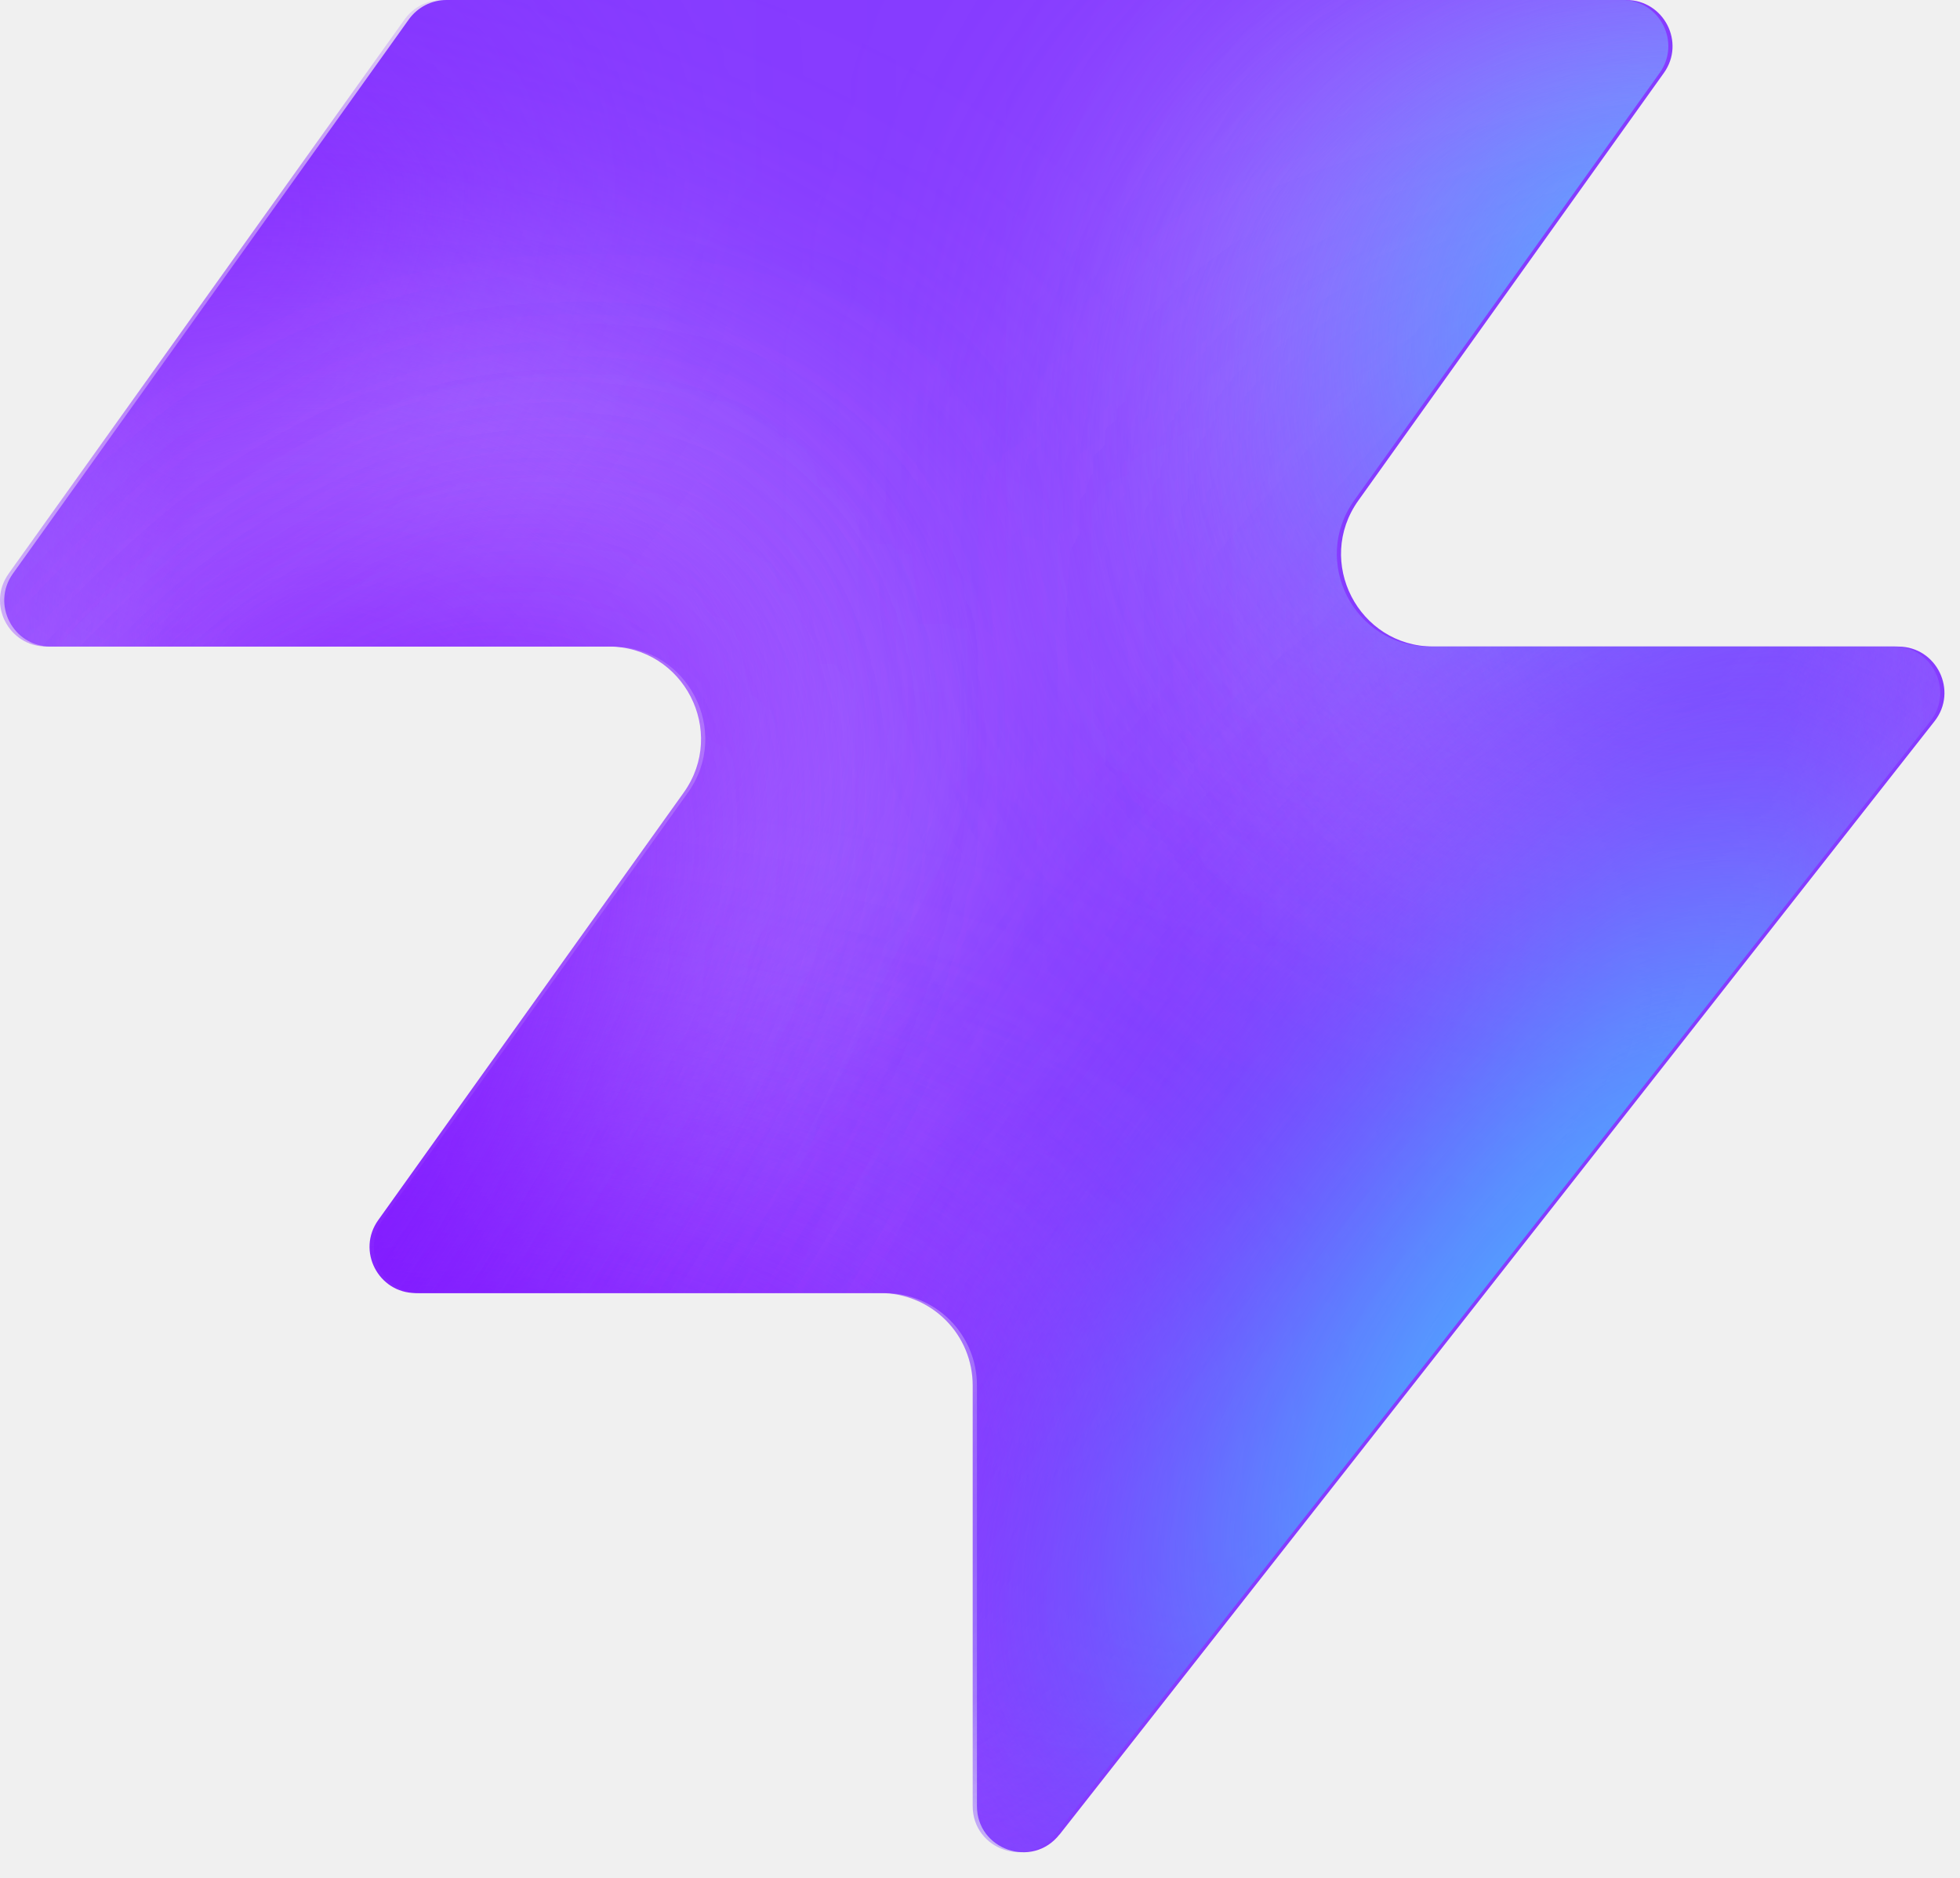
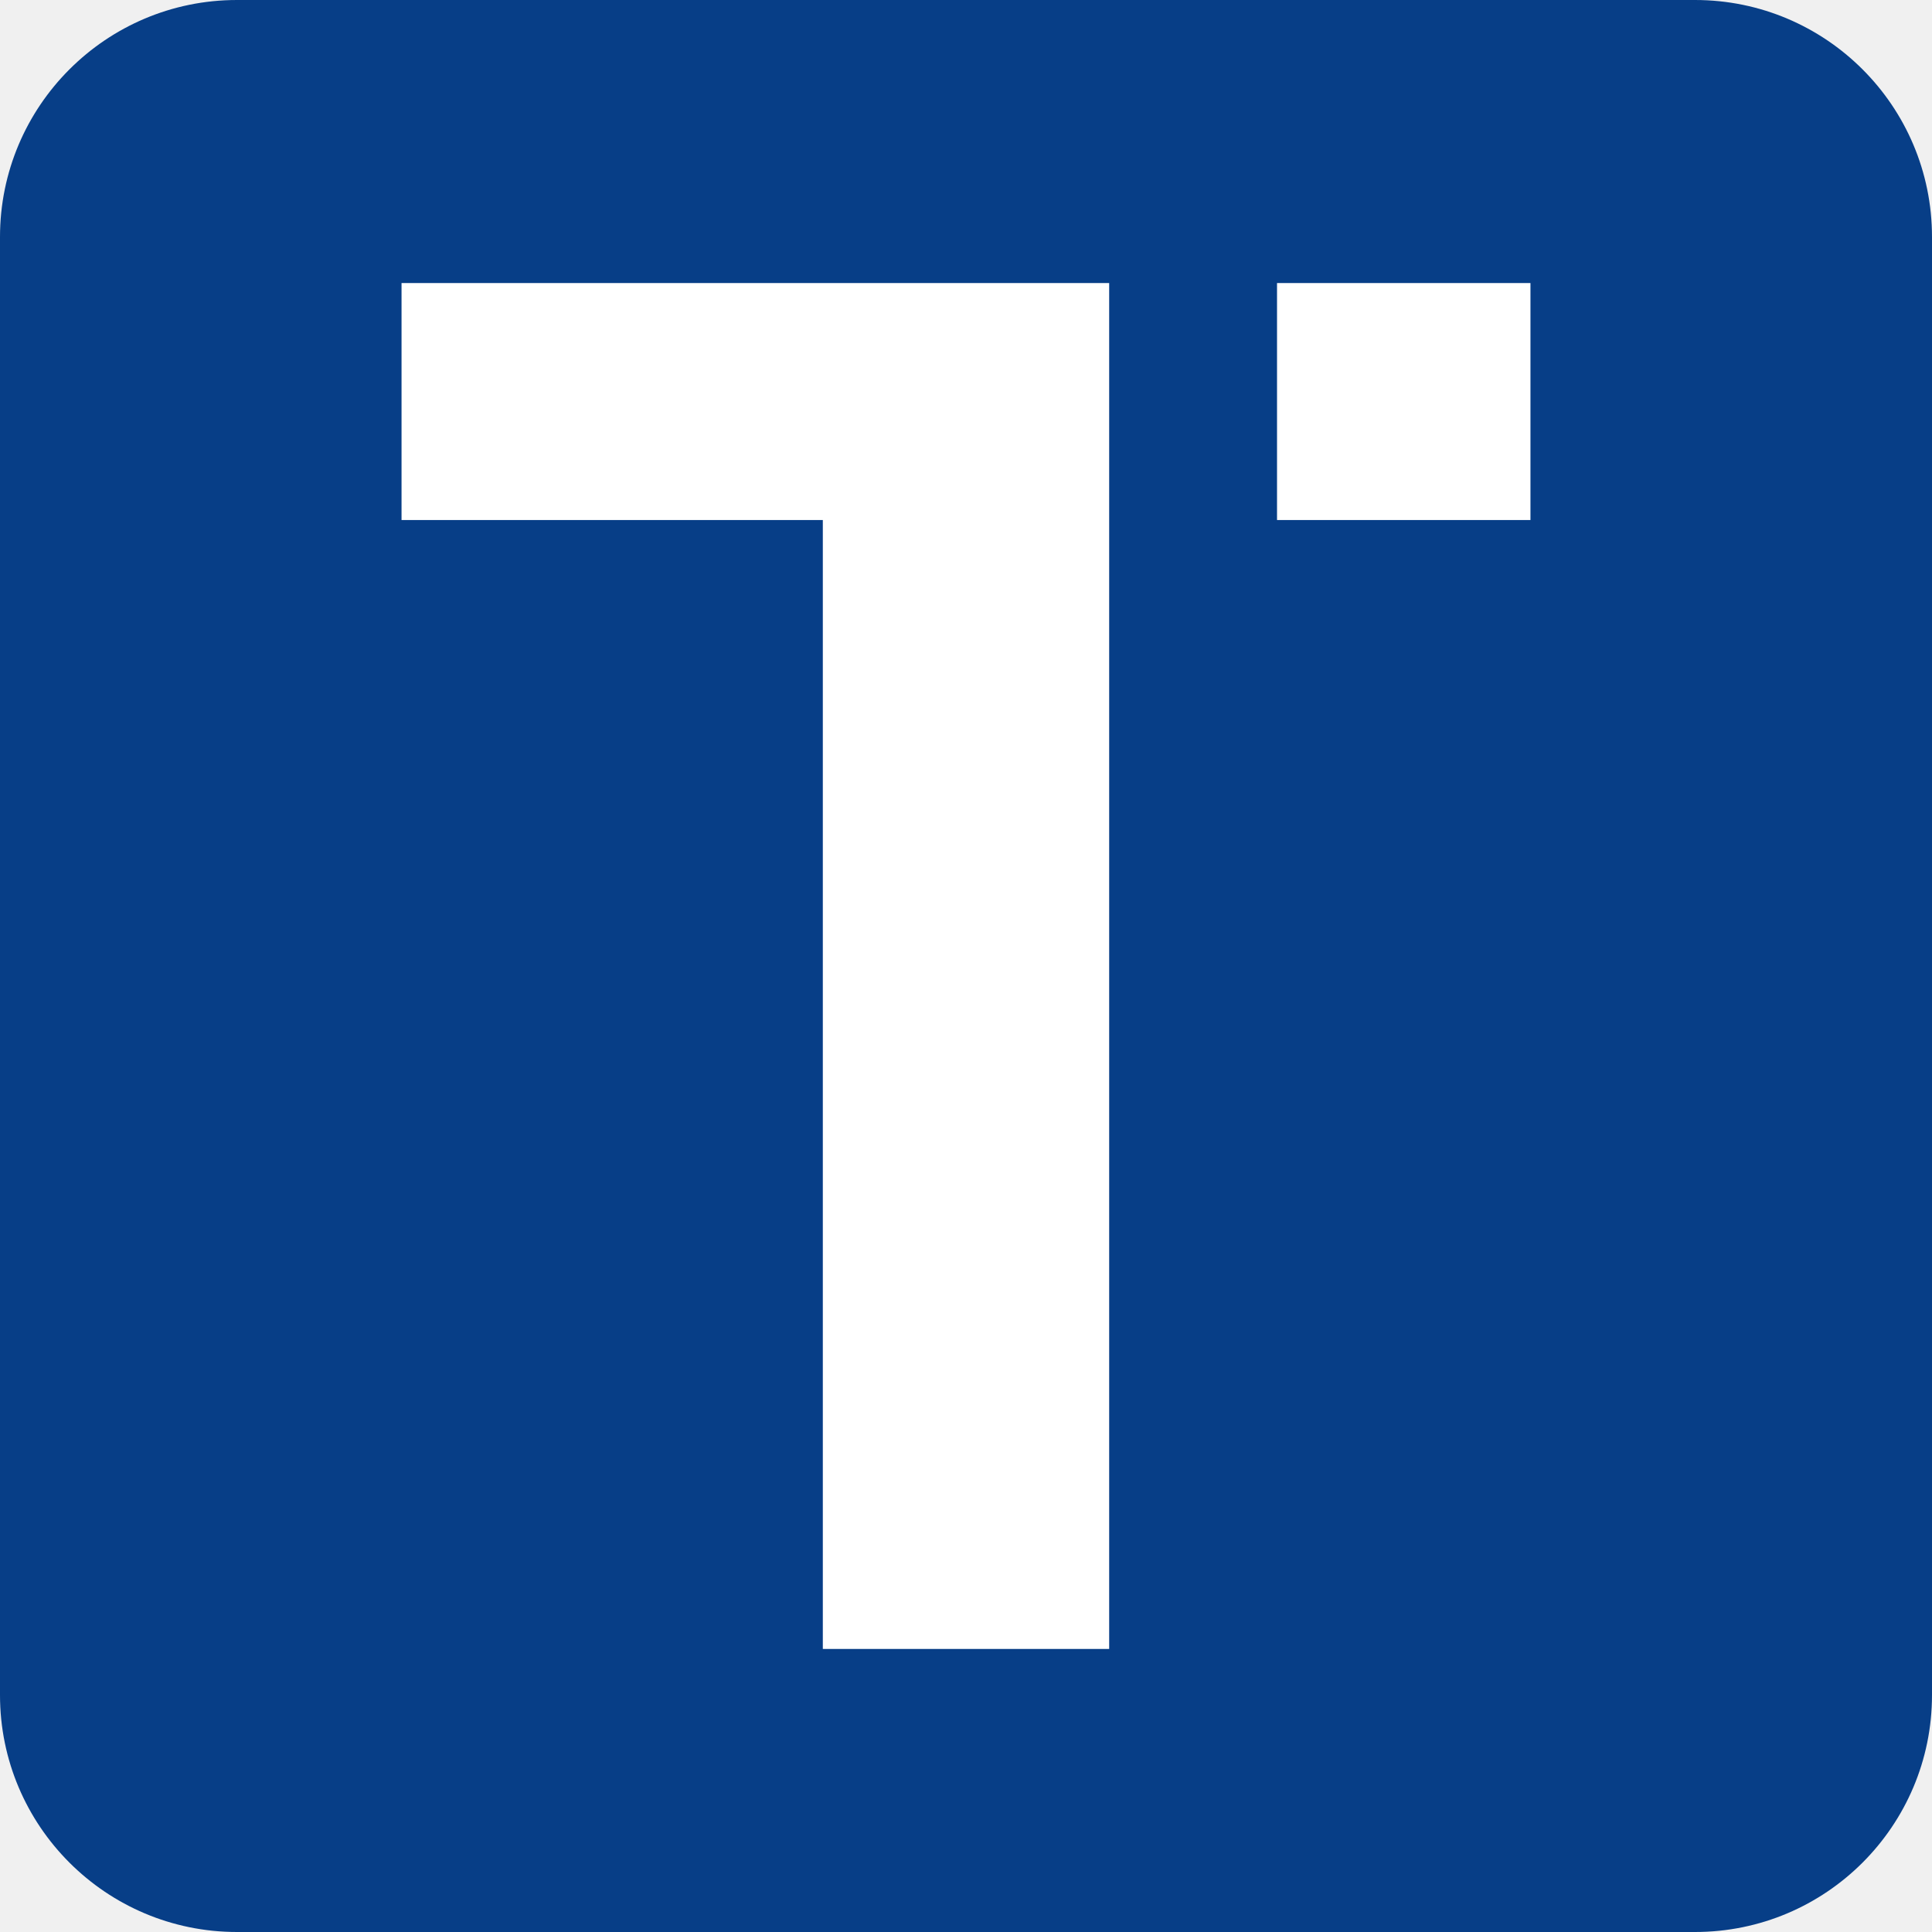
- <svg xmlns="http://www.w3.org/2000/svg" width="48" height="46" fill="none" viewBox="0 0 48 46">
-   <path fill="#863bff" d="M25.946 44.938c-.664.845-2.021.375-2.021-.698V33.937a2.26 2.26 0 0 0-2.262-2.262H10.287c-.92 0-1.456-1.04-.92-1.788l7.48-10.471c1.07-1.497 0-3.578-1.842-3.578H1.237c-.92 0-1.456-1.04-.92-1.788L10.013.474c.214-.297.556-.474.92-.474h28.894c.92 0 1.456 1.04.92 1.788l-7.48 10.471c-1.07 1.498 0 3.579 1.842 3.579h11.377c.943 0 1.473 1.088.89 1.83L25.947 44.94z" style="fill:#863bff;fill:color(display-p3 .525 .23 1);fill-opacity:1" />
-   <mask id="a" width="48" height="46" x="0" y="0" maskUnits="userSpaceOnUse" style="mask-type:alpha">
-     <path fill="#000" d="M25.842 44.938c-.664.844-2.021.375-2.021-.698V33.937a2.26 2.26 0 0 0-2.262-2.262H10.183c-.92 0-1.456-1.04-.92-1.788l7.48-10.471c1.07-1.498 0-3.579-1.842-3.579H1.133c-.92 0-1.456-1.04-.92-1.787L9.91.473c.214-.297.556-.474.92-.474h28.894c.92 0 1.456 1.04.92 1.788l-7.48 10.471c-1.07 1.498 0 3.578 1.842 3.578h11.377c.943 0 1.473 1.088.89 1.832L25.843 44.94z" style="fill:#000;fill-opacity:1" />
-   </mask>
-   <g mask="url(#a)">
-     <g filter="url(#b)">
-       <ellipse cx="5.508" cy="14.704" fill="#ede6ff" rx="5.508" ry="14.704" style="fill:#ede6ff;fill:color(display-p3 .927 .903 1);fill-opacity:1" transform="matrix(.00324 1 1 -.00324 -4.47 31.516)" />
-     </g>
-     <g filter="url(#c)">
-       <ellipse cx="10.399" cy="29.851" fill="#ede6ff" rx="10.399" ry="29.851" style="fill:#ede6ff;fill:color(display-p3 .927 .903 1);fill-opacity:1" transform="matrix(.00324 1 1 -.00324 -39.328 7.883)" />
-     </g>
-     <g filter="url(#d)">
-       <ellipse cx="5.508" cy="30.487" fill="#7e14ff" rx="5.508" ry="30.487" style="fill:#7e14ff;fill:color(display-p3 .492 .077 1);fill-opacity:1" transform="rotate(89.814 -25.913 -14.639)scale(1 -1)" />
-     </g>
-     <g filter="url(#e)">
-       <ellipse cx="5.508" cy="30.599" fill="#7e14ff" rx="5.508" ry="30.599" style="fill:#7e14ff;fill:color(display-p3 .492 .077 1);fill-opacity:1" transform="rotate(89.814 -32.644 -3.334)scale(1 -1)" />
-     </g>
-     <g filter="url(#f)">
-       <ellipse cx="5.508" cy="30.599" fill="#7e14ff" rx="5.508" ry="30.599" style="fill:#7e14ff;fill:color(display-p3 .492 .077 1);fill-opacity:1" transform="matrix(.00324 1 1 -.00324 -34.34 30.47)" />
-     </g>
-     <g filter="url(#g)">
-       <ellipse cx="14.072" cy="22.078" fill="#ede6ff" rx="14.072" ry="22.078" style="fill:#ede6ff;fill:color(display-p3 .927 .903 1);fill-opacity:1" transform="rotate(93.35 24.506 48.493)scale(-1 1)" />
-     </g>
-     <g filter="url(#h)">
-       <ellipse cx="3.47" cy="21.501" fill="#7e14ff" rx="3.47" ry="21.501" style="fill:#7e14ff;fill:color(display-p3 .492 .077 1);fill-opacity:1" transform="rotate(89.009 28.708 47.59)scale(-1 1)" />
-     </g>
-     <g filter="url(#i)">
-       <ellipse cx="3.47" cy="21.501" fill="#7e14ff" rx="3.47" ry="21.501" style="fill:#7e14ff;fill:color(display-p3 .492 .077 1);fill-opacity:1" transform="rotate(89.009 28.708 47.59)scale(-1 1)" />
-     </g>
-     <g filter="url(#j)">
-       <ellipse cx=".387" cy="8.972" fill="#7e14ff" rx="4.407" ry="29.108" style="fill:#7e14ff;fill:color(display-p3 .492 .077 1);fill-opacity:1" transform="rotate(39.51 .387 8.972)" />
-     </g>
-     <g filter="url(#k)">
-       <ellipse cx="47.523" cy="-6.092" fill="#7e14ff" rx="4.407" ry="29.108" style="fill:#7e14ff;fill:color(display-p3 .492 .077 1);fill-opacity:1" transform="rotate(37.892 47.523 -6.092)" />
-     </g>
-     <g filter="url(#l)">
-       <ellipse cx="41.412" cy="6.333" fill="#47bfff" rx="5.971" ry="9.665" style="fill:#47bfff;fill:color(display-p3 .28 .748 1);fill-opacity:1" transform="rotate(37.892 41.412 6.333)" />
-     </g>
-     <g filter="url(#m)">
-       <ellipse cx="-1.879" cy="38.332" fill="#7e14ff" rx="4.407" ry="29.108" style="fill:#7e14ff;fill:color(display-p3 .492 .077 1);fill-opacity:1" transform="rotate(37.892 -1.88 38.332)" />
-     </g>
-     <g filter="url(#n)">
-       <ellipse cx="-1.879" cy="38.332" fill="#7e14ff" rx="4.407" ry="29.108" style="fill:#7e14ff;fill:color(display-p3 .492 .077 1);fill-opacity:1" transform="rotate(37.892 -1.88 38.332)" />
-     </g>
-     <g filter="url(#o)">
-       <ellipse cx="35.651" cy="29.907" fill="#7e14ff" rx="4.407" ry="29.108" style="fill:#7e14ff;fill:color(display-p3 .492 .077 1);fill-opacity:1" transform="rotate(37.892 35.651 29.907)" />
-     </g>
-     <g filter="url(#p)">
-       <ellipse cx="38.418" cy="32.4" fill="#47bfff" rx="5.971" ry="15.297" style="fill:#47bfff;fill:color(display-p3 .28 .748 1);fill-opacity:1" transform="rotate(37.892 38.418 32.4)" />
-     </g>
-   </g>
-   <defs>
-     <filter id="b" width="60.045" height="41.654" x="-19.77" y="16.149" color-interpolation-filters="sRGB" filterUnits="userSpaceOnUse">
-       <feFlood flood-opacity="0" result="BackgroundImageFix" />
-       <feBlend in="SourceGraphic" in2="BackgroundImageFix" result="shape" />
-       <feGaussianBlur result="effect1_foregroundBlur_2002_17158" stdDeviation="7.659" />
-     </filter>
-     <filter id="c" width="90.34" height="51.437" x="-54.613" y="-7.533" color-interpolation-filters="sRGB" filterUnits="userSpaceOnUse">
-       <feFlood flood-opacity="0" result="BackgroundImageFix" />
-       <feBlend in="SourceGraphic" in2="BackgroundImageFix" result="shape" />
-       <feGaussianBlur result="effect1_foregroundBlur_2002_17158" stdDeviation="7.659" />
-     </filter>
-     <filter id="d" width="79.355" height="29.4" x="-49.64" y="2.03" color-interpolation-filters="sRGB" filterUnits="userSpaceOnUse">
-       <feFlood flood-opacity="0" result="BackgroundImageFix" />
-       <feBlend in="SourceGraphic" in2="BackgroundImageFix" result="shape" />
-       <feGaussianBlur result="effect1_foregroundBlur_2002_17158" stdDeviation="4.596" />
-     </filter>
-     <filter id="e" width="79.579" height="29.4" x="-45.045" y="20.029" color-interpolation-filters="sRGB" filterUnits="userSpaceOnUse">
-       <feFlood flood-opacity="0" result="BackgroundImageFix" />
-       <feBlend in="SourceGraphic" in2="BackgroundImageFix" result="shape" />
-       <feGaussianBlur result="effect1_foregroundBlur_2002_17158" stdDeviation="4.596" />
-     </filter>
-     <filter id="f" width="79.579" height="29.4" x="-43.513" y="21.178" color-interpolation-filters="sRGB" filterUnits="userSpaceOnUse">
-       <feFlood flood-opacity="0" result="BackgroundImageFix" />
-       <feBlend in="SourceGraphic" in2="BackgroundImageFix" result="shape" />
-       <feGaussianBlur result="effect1_foregroundBlur_2002_17158" stdDeviation="4.596" />
-     </filter>
-     <filter id="g" width="74.749" height="58.852" x="15.756" y="-17.901" color-interpolation-filters="sRGB" filterUnits="userSpaceOnUse">
-       <feFlood flood-opacity="0" result="BackgroundImageFix" />
-       <feBlend in="SourceGraphic" in2="BackgroundImageFix" result="shape" />
-       <feGaussianBlur result="effect1_foregroundBlur_2002_17158" stdDeviation="7.659" />
-     </filter>
-     <filter id="h" width="61.377" height="25.362" x="23.548" y="2.284" color-interpolation-filters="sRGB" filterUnits="userSpaceOnUse">
-       <feFlood flood-opacity="0" result="BackgroundImageFix" />
-       <feBlend in="SourceGraphic" in2="BackgroundImageFix" result="shape" />
-       <feGaussianBlur result="effect1_foregroundBlur_2002_17158" stdDeviation="4.596" />
-     </filter>
-     <filter id="i" width="61.377" height="25.362" x="23.548" y="2.284" color-interpolation-filters="sRGB" filterUnits="userSpaceOnUse">
-       <feFlood flood-opacity="0" result="BackgroundImageFix" />
-       <feBlend in="SourceGraphic" in2="BackgroundImageFix" result="shape" />
-       <feGaussianBlur result="effect1_foregroundBlur_2002_17158" stdDeviation="4.596" />
-     </filter>
-     <filter id="j" width="56.045" height="63.649" x="-27.636" y="-22.853" color-interpolation-filters="sRGB" filterUnits="userSpaceOnUse">
-       <feFlood flood-opacity="0" result="BackgroundImageFix" />
-       <feBlend in="SourceGraphic" in2="BackgroundImageFix" result="shape" />
-       <feGaussianBlur result="effect1_foregroundBlur_2002_17158" stdDeviation="4.596" />
-     </filter>
-     <filter id="k" width="54.814" height="64.646" x="20.116" y="-38.415" color-interpolation-filters="sRGB" filterUnits="userSpaceOnUse">
-       <feFlood flood-opacity="0" result="BackgroundImageFix" />
-       <feBlend in="SourceGraphic" in2="BackgroundImageFix" result="shape" />
-       <feGaussianBlur result="effect1_foregroundBlur_2002_17158" stdDeviation="4.596" />
-     </filter>
-     <filter id="l" width="33.541" height="35.313" x="24.641" y="-11.323" color-interpolation-filters="sRGB" filterUnits="userSpaceOnUse">
-       <feFlood flood-opacity="0" result="BackgroundImageFix" />
-       <feBlend in="SourceGraphic" in2="BackgroundImageFix" result="shape" />
-       <feGaussianBlur result="effect1_foregroundBlur_2002_17158" stdDeviation="4.596" />
-     </filter>
-     <filter id="m" width="54.814" height="64.646" x="-29.286" y="6.009" color-interpolation-filters="sRGB" filterUnits="userSpaceOnUse">
-       <feFlood flood-opacity="0" result="BackgroundImageFix" />
-       <feBlend in="SourceGraphic" in2="BackgroundImageFix" result="shape" />
-       <feGaussianBlur result="effect1_foregroundBlur_2002_17158" stdDeviation="4.596" />
-     </filter>
-     <filter id="n" width="54.814" height="64.646" x="-29.286" y="6.009" color-interpolation-filters="sRGB" filterUnits="userSpaceOnUse">
-       <feFlood flood-opacity="0" result="BackgroundImageFix" />
-       <feBlend in="SourceGraphic" in2="BackgroundImageFix" result="shape" />
-       <feGaussianBlur result="effect1_foregroundBlur_2002_17158" stdDeviation="4.596" />
-     </filter>
-     <filter id="o" width="54.814" height="64.646" x="8.244" y="-2.416" color-interpolation-filters="sRGB" filterUnits="userSpaceOnUse">
-       <feFlood flood-opacity="0" result="BackgroundImageFix" />
-       <feBlend in="SourceGraphic" in2="BackgroundImageFix" result="shape" />
-       <feGaussianBlur result="effect1_foregroundBlur_2002_17158" stdDeviation="4.596" />
-     </filter>
-     <filter id="p" width="39.409" height="43.623" x="18.713" y="10.588" color-interpolation-filters="sRGB" filterUnits="userSpaceOnUse">
-       <feFlood flood-opacity="0" result="BackgroundImageFix" />
-       <feBlend in="SourceGraphic" in2="BackgroundImageFix" result="shape" />
-       <feGaussianBlur result="effect1_foregroundBlur_2002_17158" stdDeviation="4.596" />
-     </filter>
-   </defs>
+ <svg xmlns="http://www.w3.org/2000/svg" viewBox="0 0 587 587">
+   <rect width="587" height="587" rx="72" fill="#073e87" />
+   <path fill="#fff" d="M122 86h215v415h-87V158H122zM388 86h77v72h-77z" />
</svg>
